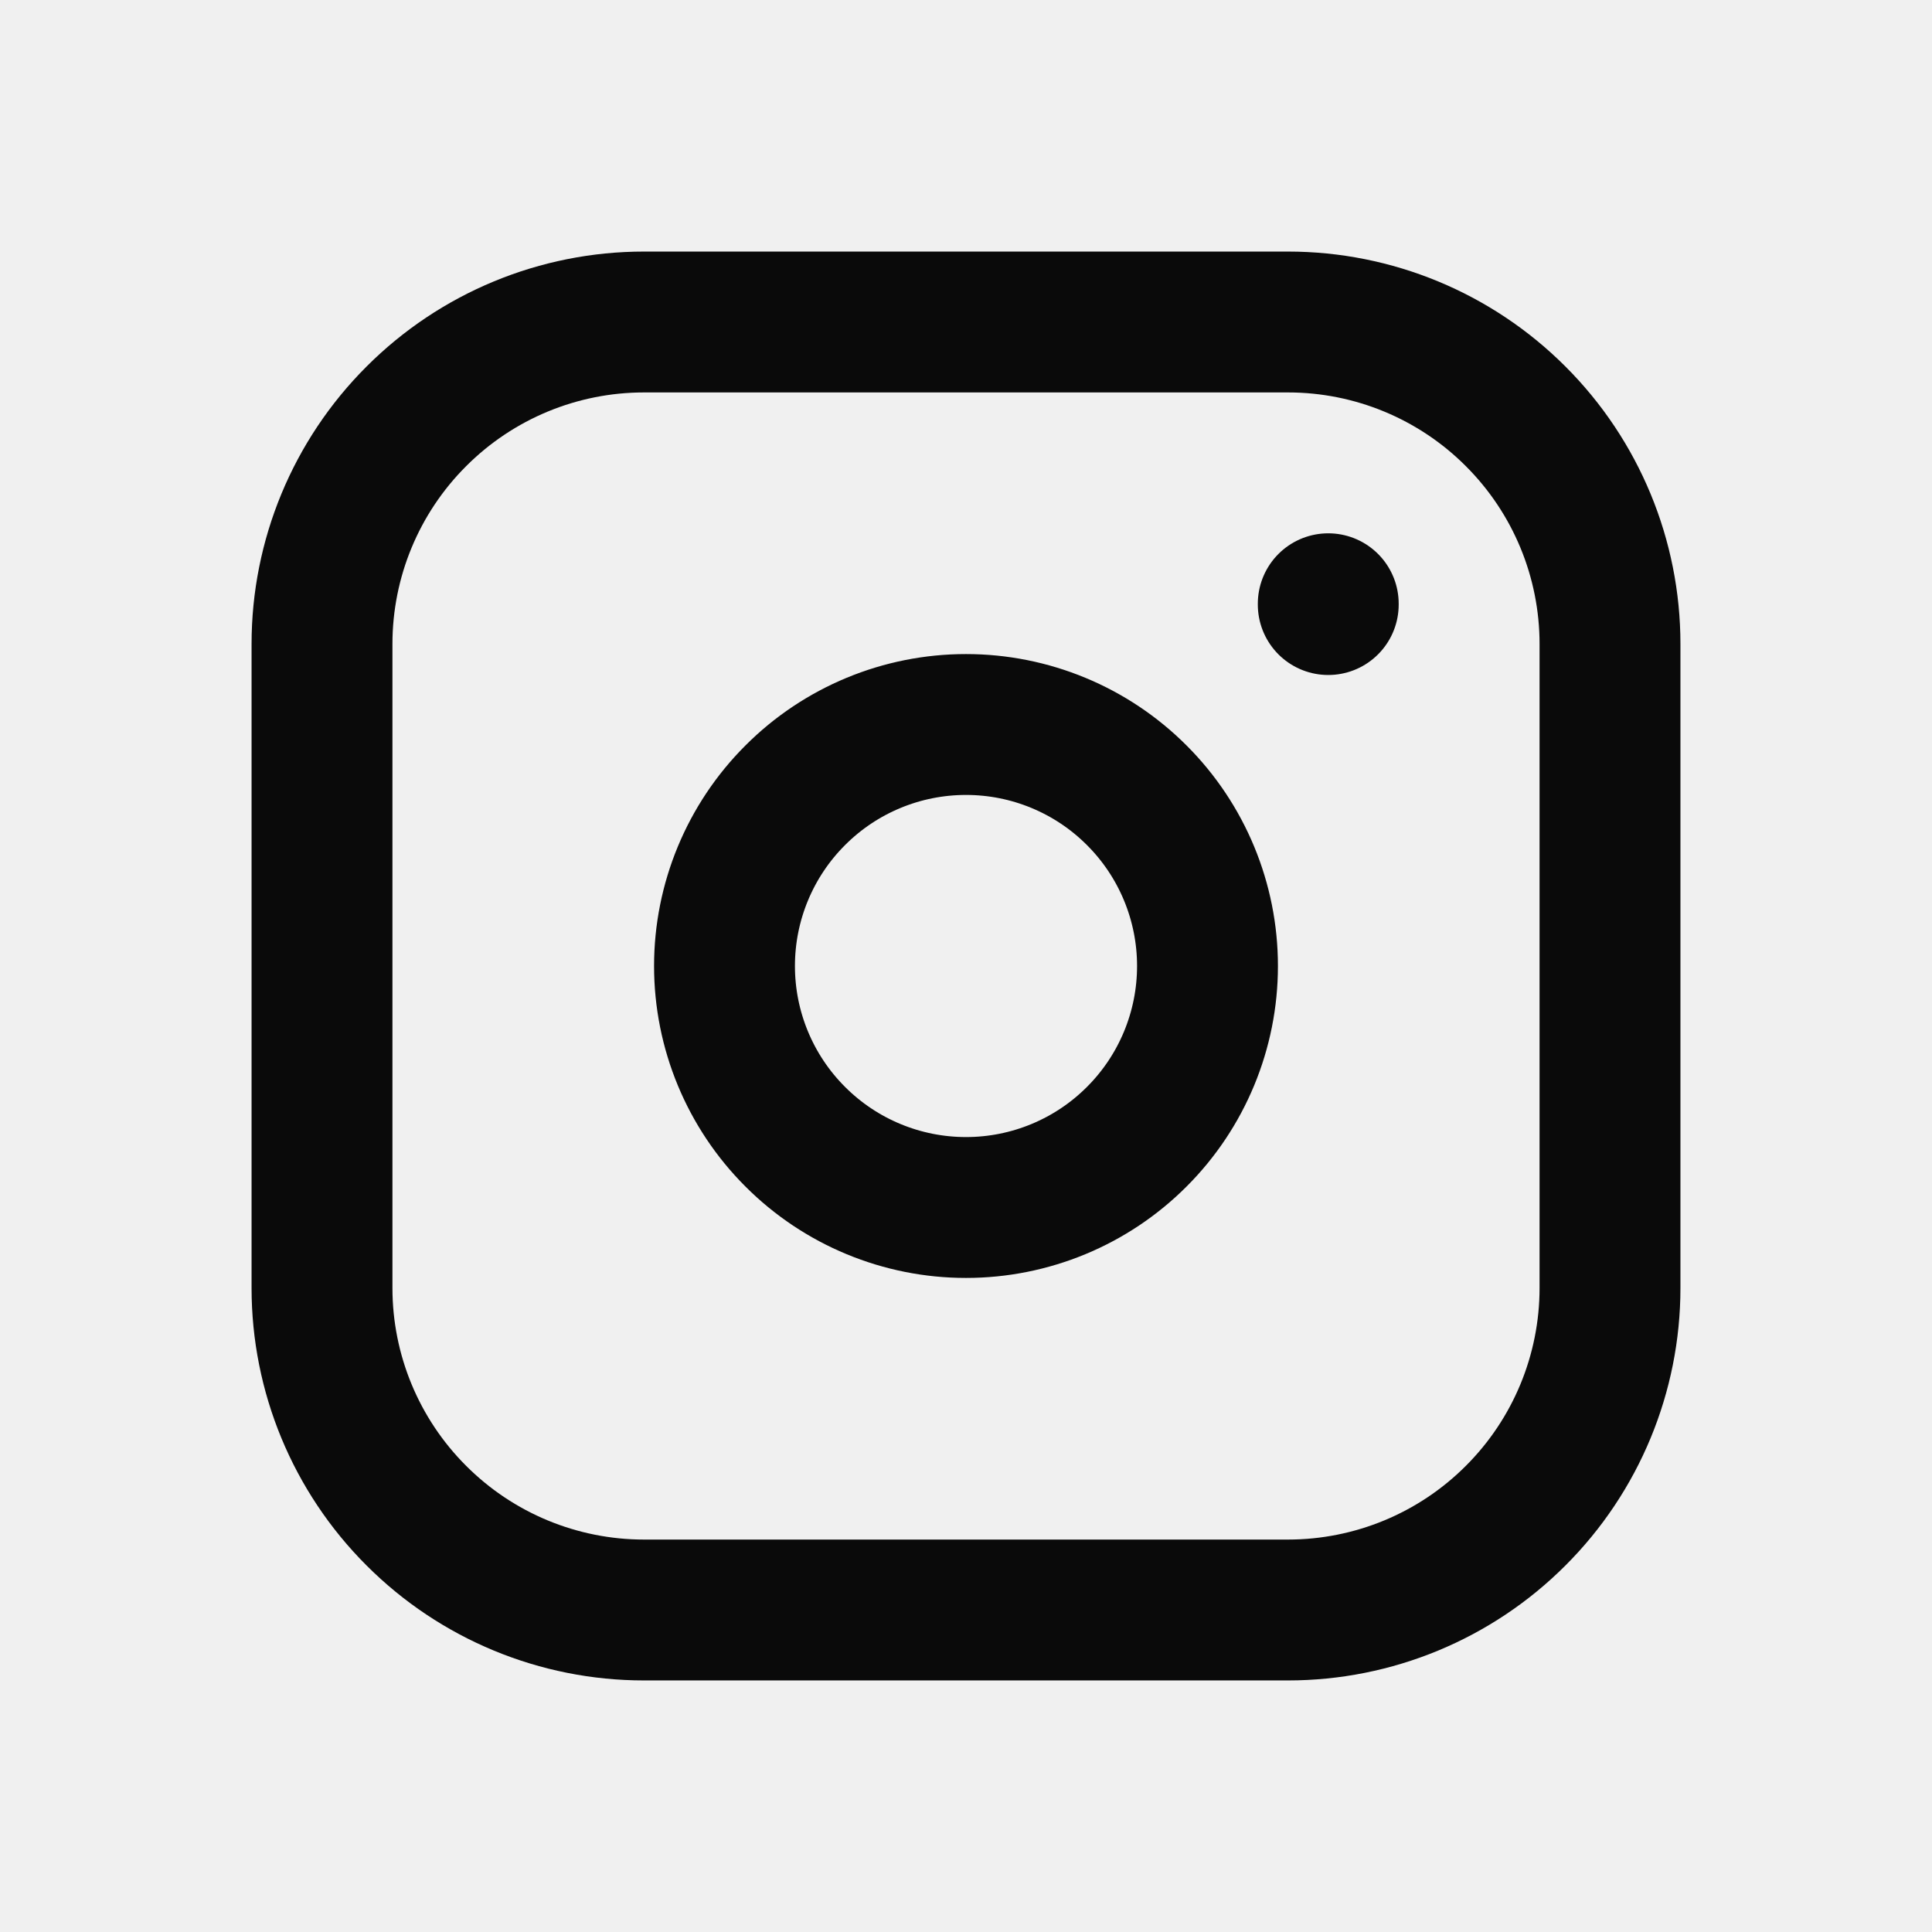
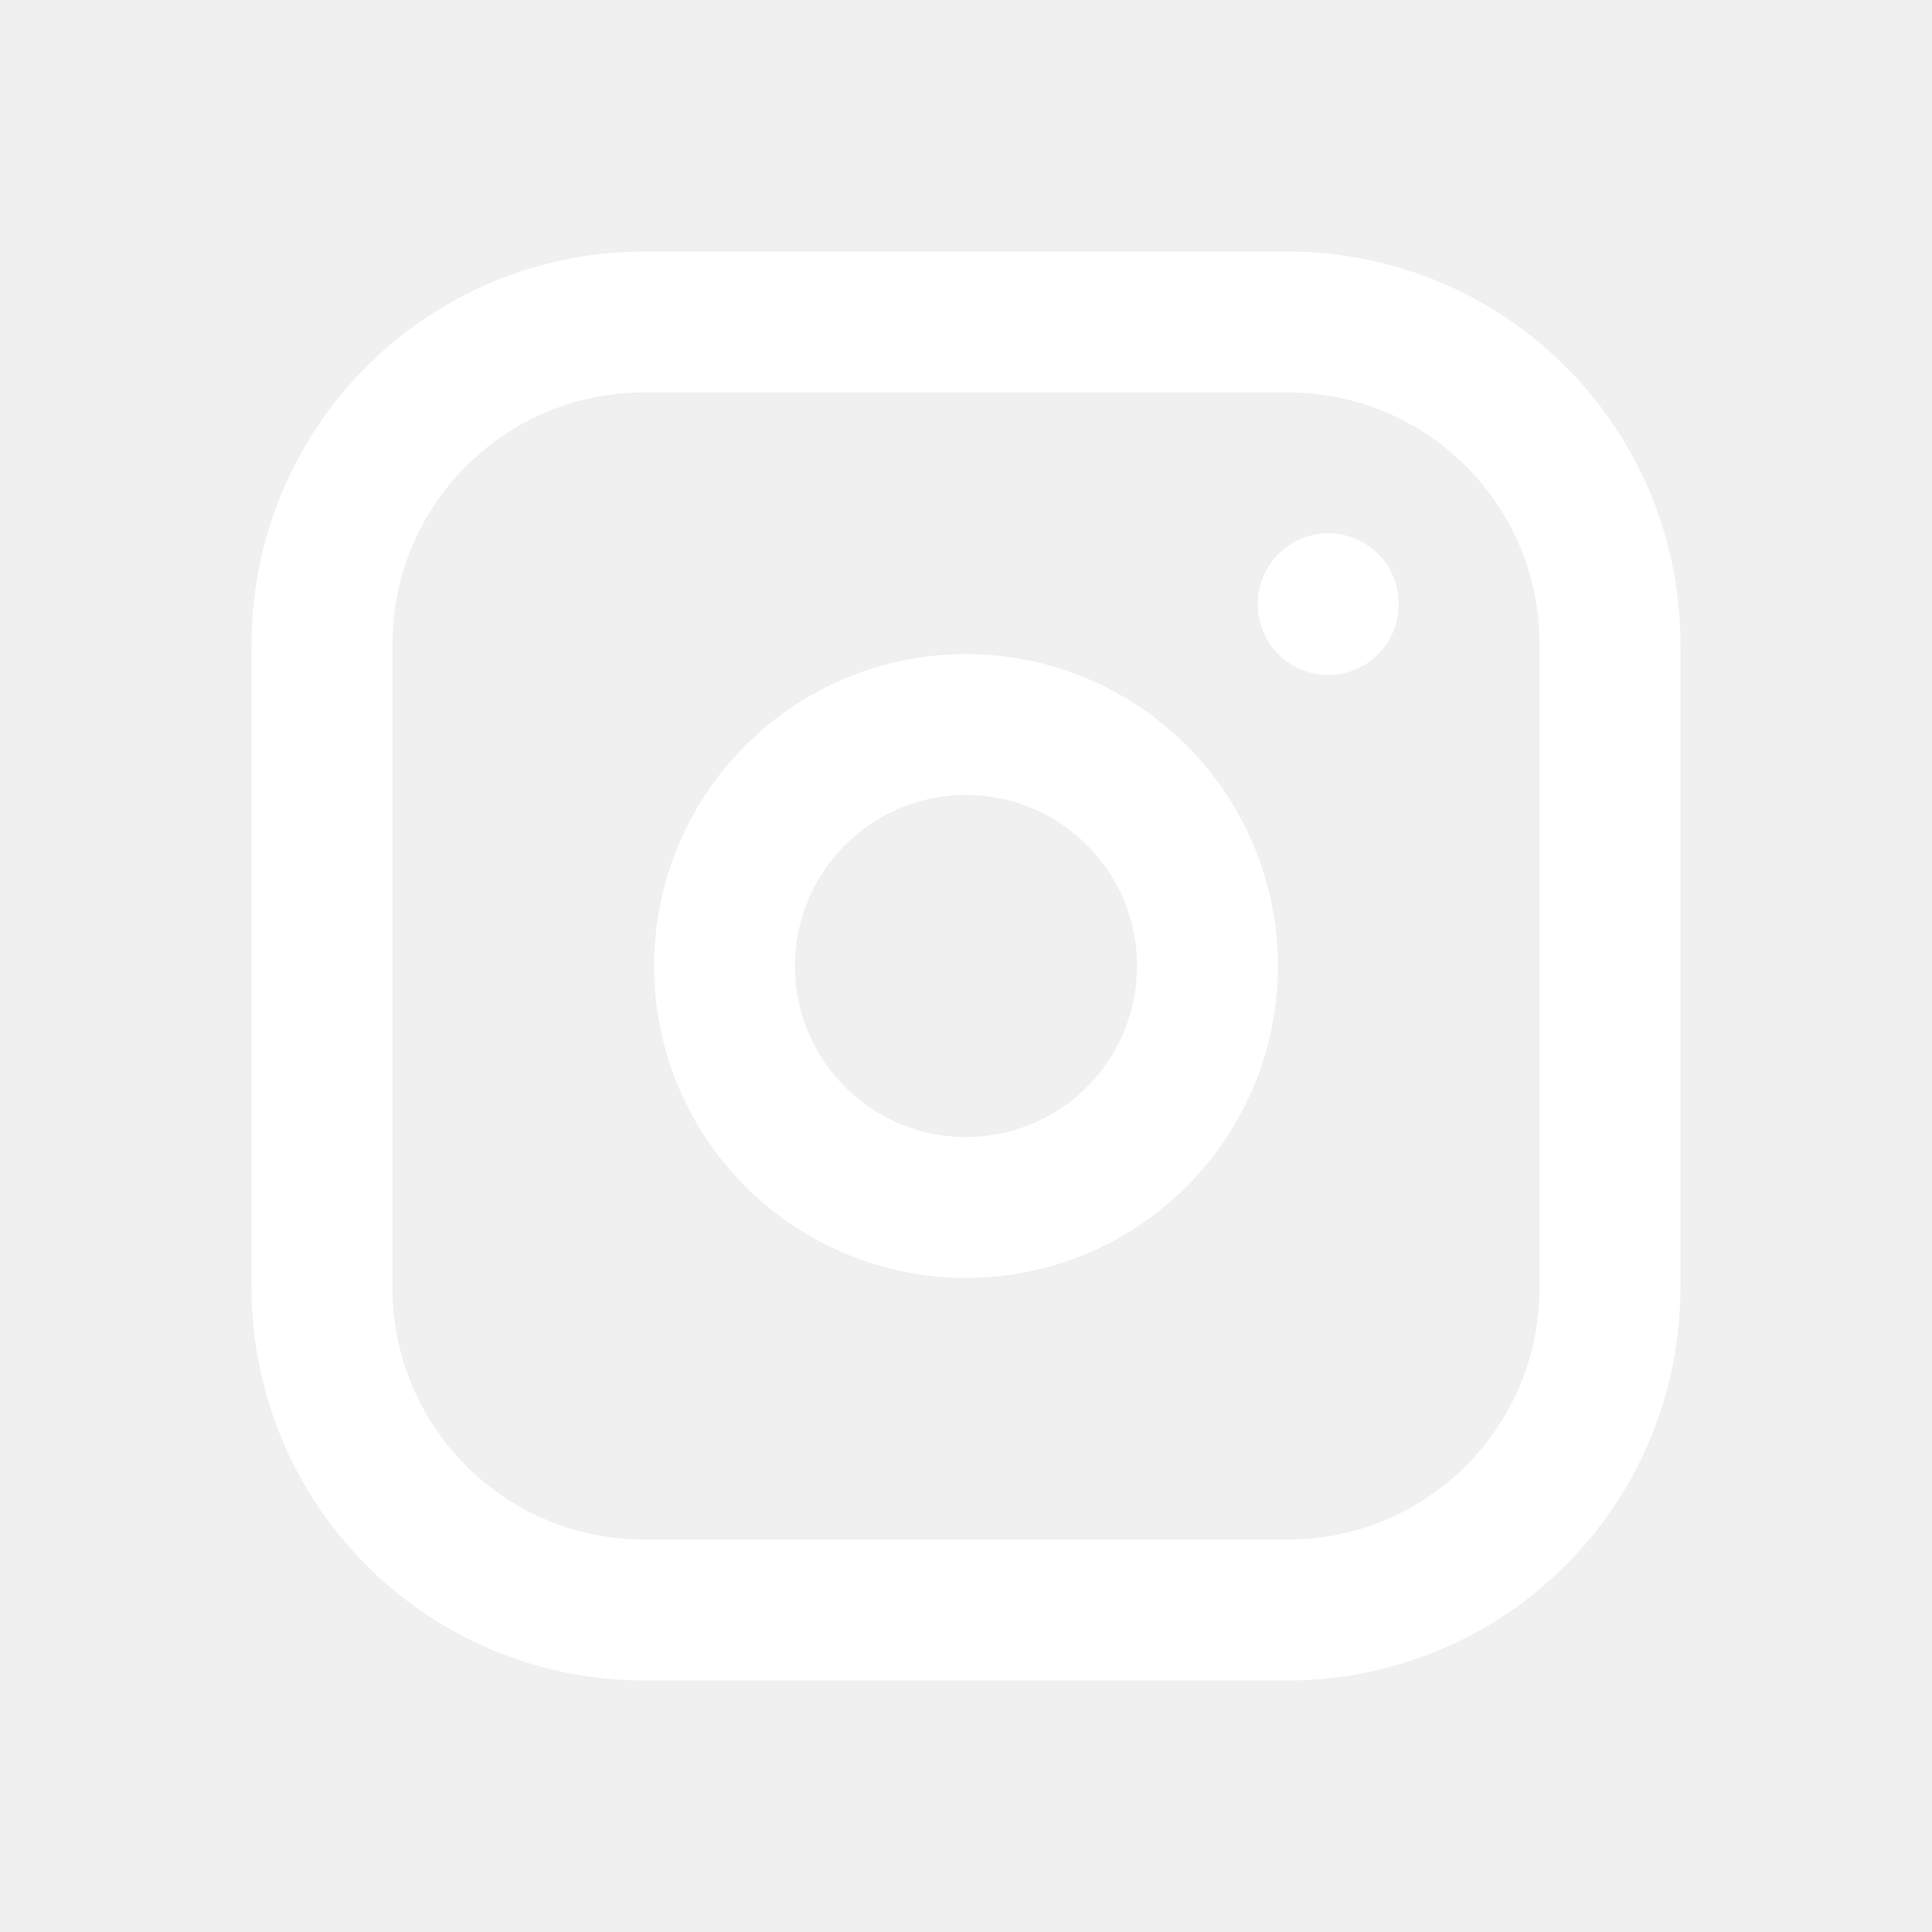
<svg xmlns="http://www.w3.org/2000/svg" width="24" height="24" viewBox="0 0 24 24" fill="none">
-   <path d="M16.5 7.5V7.51M4 8C4 6.939 4.421 5.922 5.172 5.172C5.922 4.421 6.939 4 8 4H16C17.061 4 18.078 4.421 18.828 5.172C19.579 5.922 20 6.939 20 8V16C20 17.061 19.579 18.078 18.828 18.828C18.078 19.579 17.061 20 16 20H8C6.939 20 5.922 19.579 5.172 18.828C4.421 18.078 4 17.061 4 16V8ZM9 12C9 12.796 9.316 13.559 9.879 14.121C10.441 14.684 11.204 15 12 15C12.796 15 13.559 14.684 14.121 14.121C14.684 13.559 15 12.796 15 12C15 11.204 14.684 10.441 14.121 9.879C13.559 9.316 12.796 9 12 9C11.204 9 10.441 9.316 9.879 9.879C9.316 10.441 9 11.204 9 12Z" stroke="#0A0A0A" stroke-width="1.75" stroke-linecap="round" />
+   <path d="M16.5 7.5V7.51M4 8C4 6.939 4.421 5.922 5.172 5.172C5.922 4.421 6.939 4 8 4H16C17.061 4 18.078 4.421 18.828 5.172C19.579 5.922 20 6.939 20 8V16C20 17.061 19.579 18.078 18.828 18.828C18.078 19.579 17.061 20 16 20H8C6.939 20 5.922 19.579 5.172 18.828C4.421 18.078 4 17.061 4 16V8ZM9 12C9 12.796 9.316 13.559 9.879 14.121C10.441 14.684 11.204 15 12 15C12.796 15 13.559 14.684 14.121 14.121C14.684 13.559 15 12.796 15 12C15 11.204 14.684 10.441 14.121 9.879C13.559 9.316 12.796 9 12 9C11.204 9 10.441 9.316 9.879 9.879C9.316 10.441 9 11.204 9 12Z" stroke="white" stroke-width="1.75" stroke-linecap="round" />
</svg>
